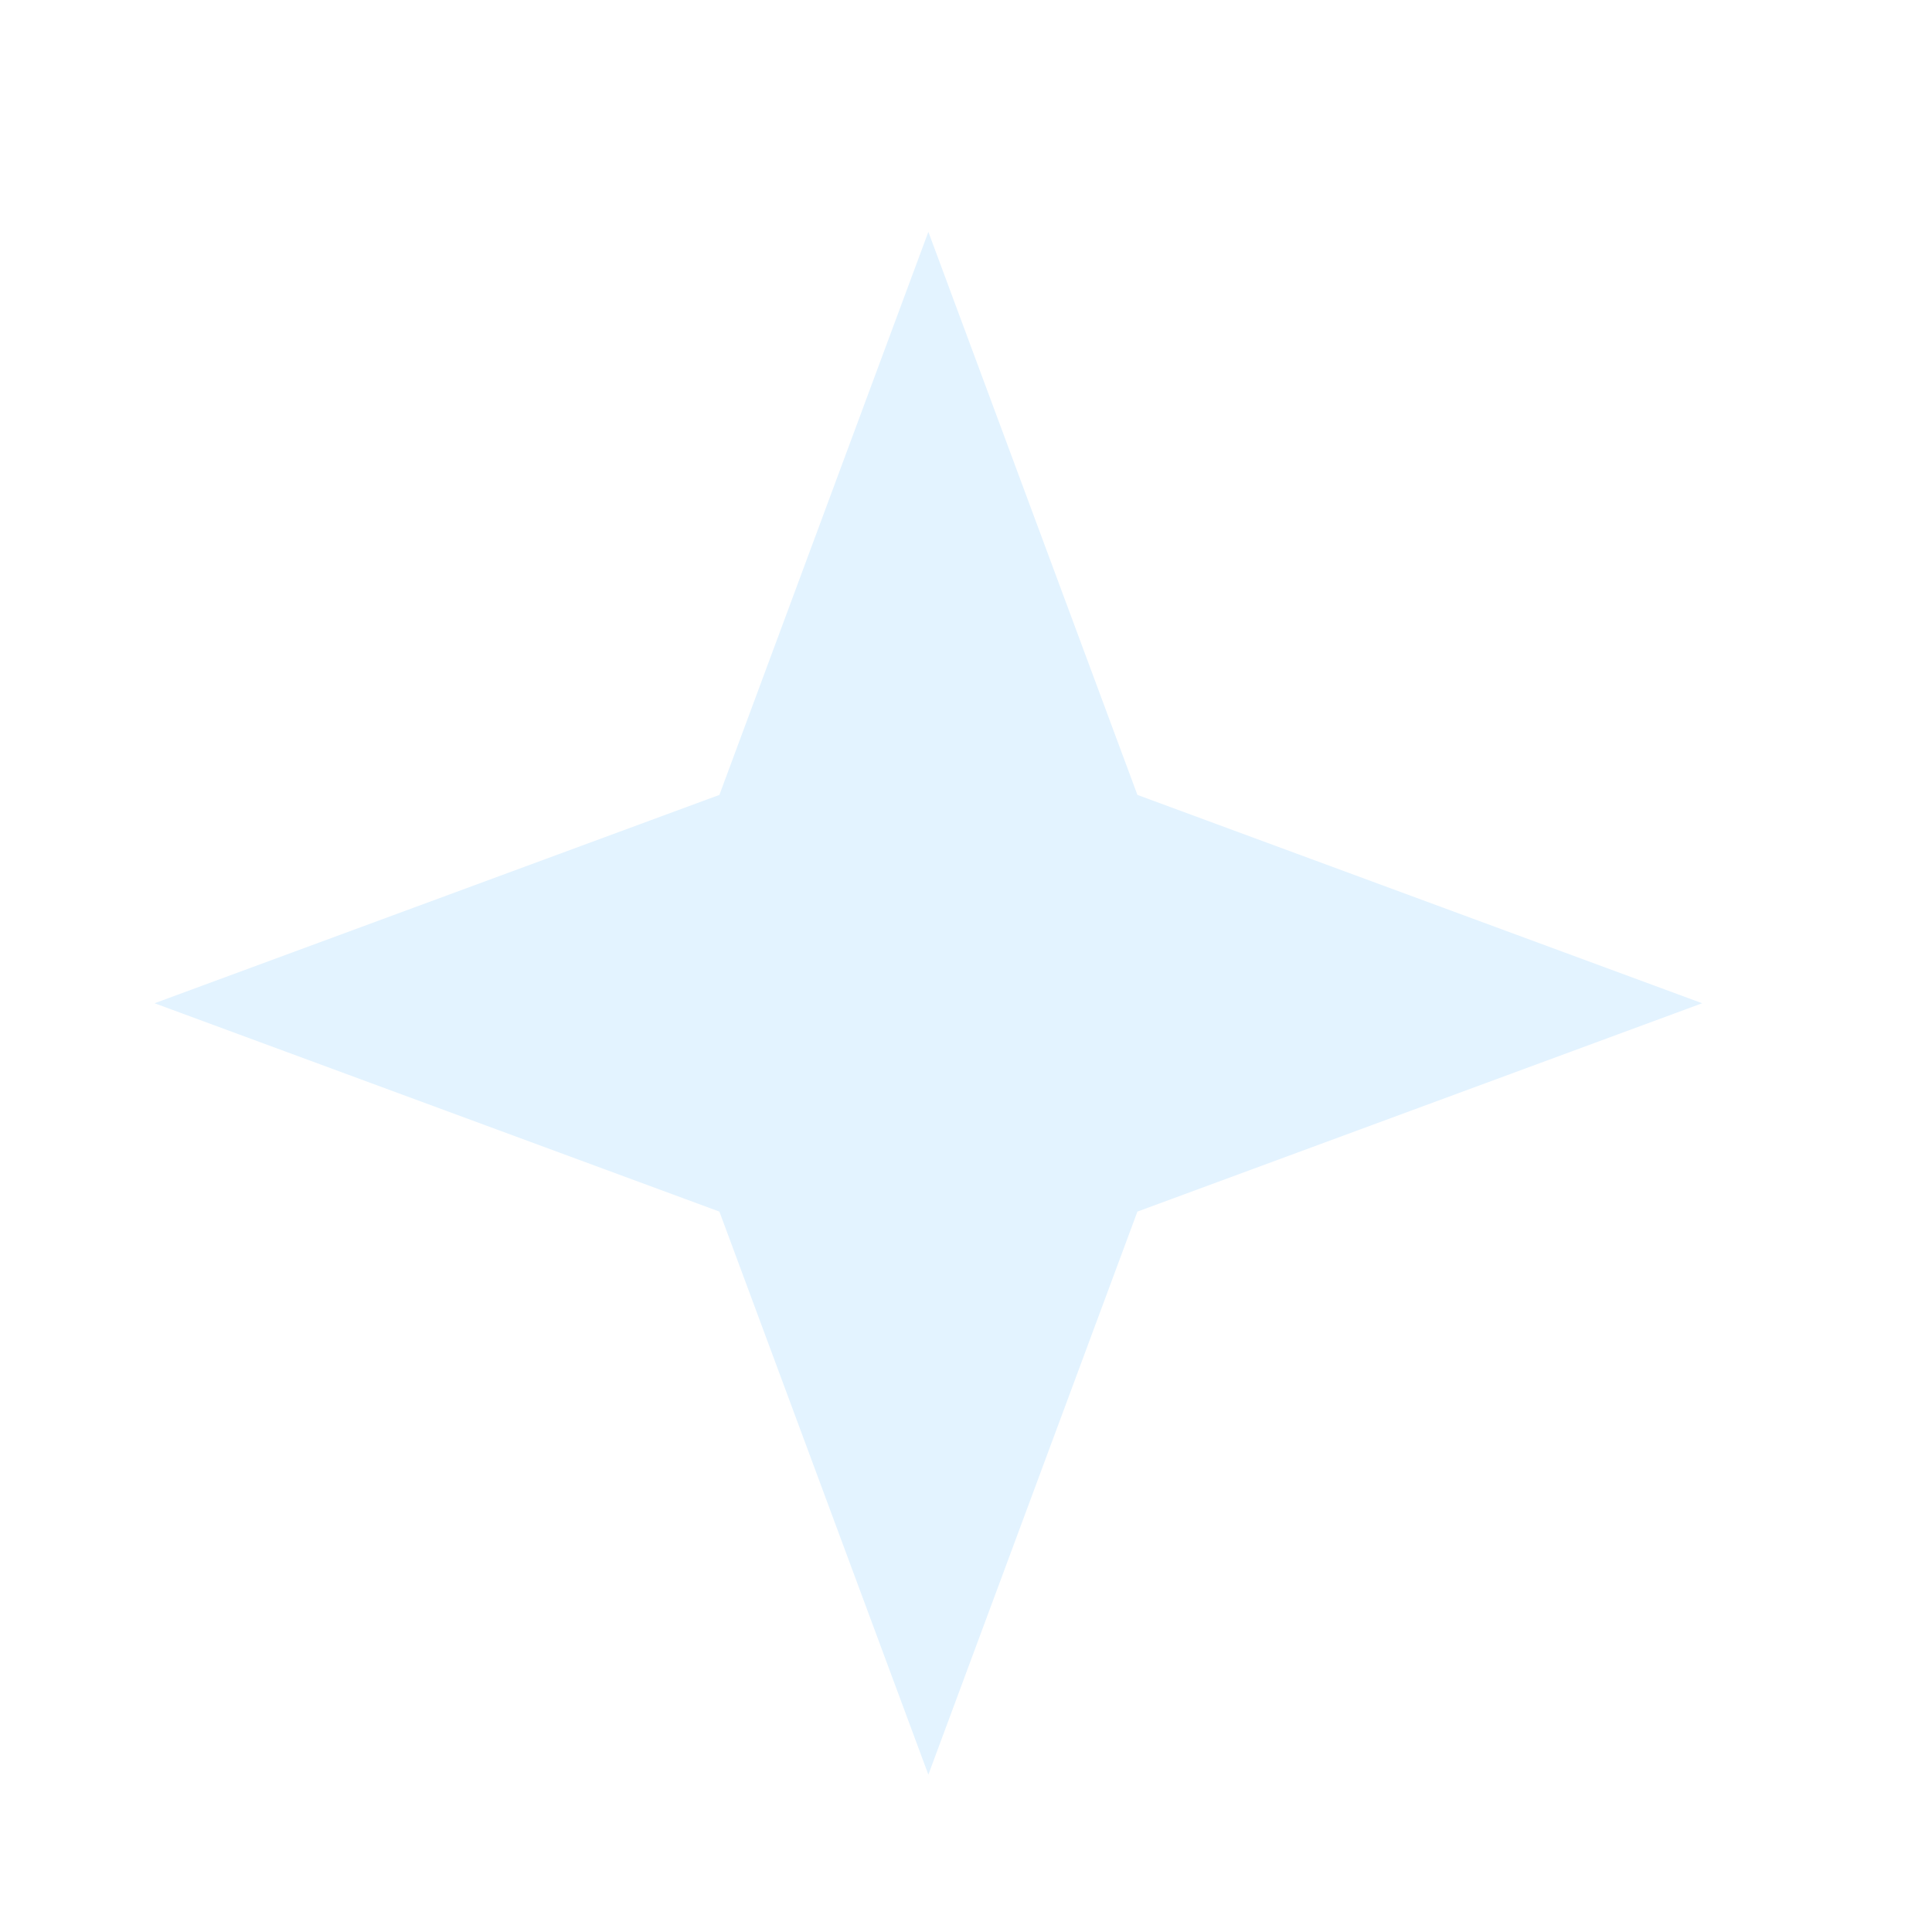
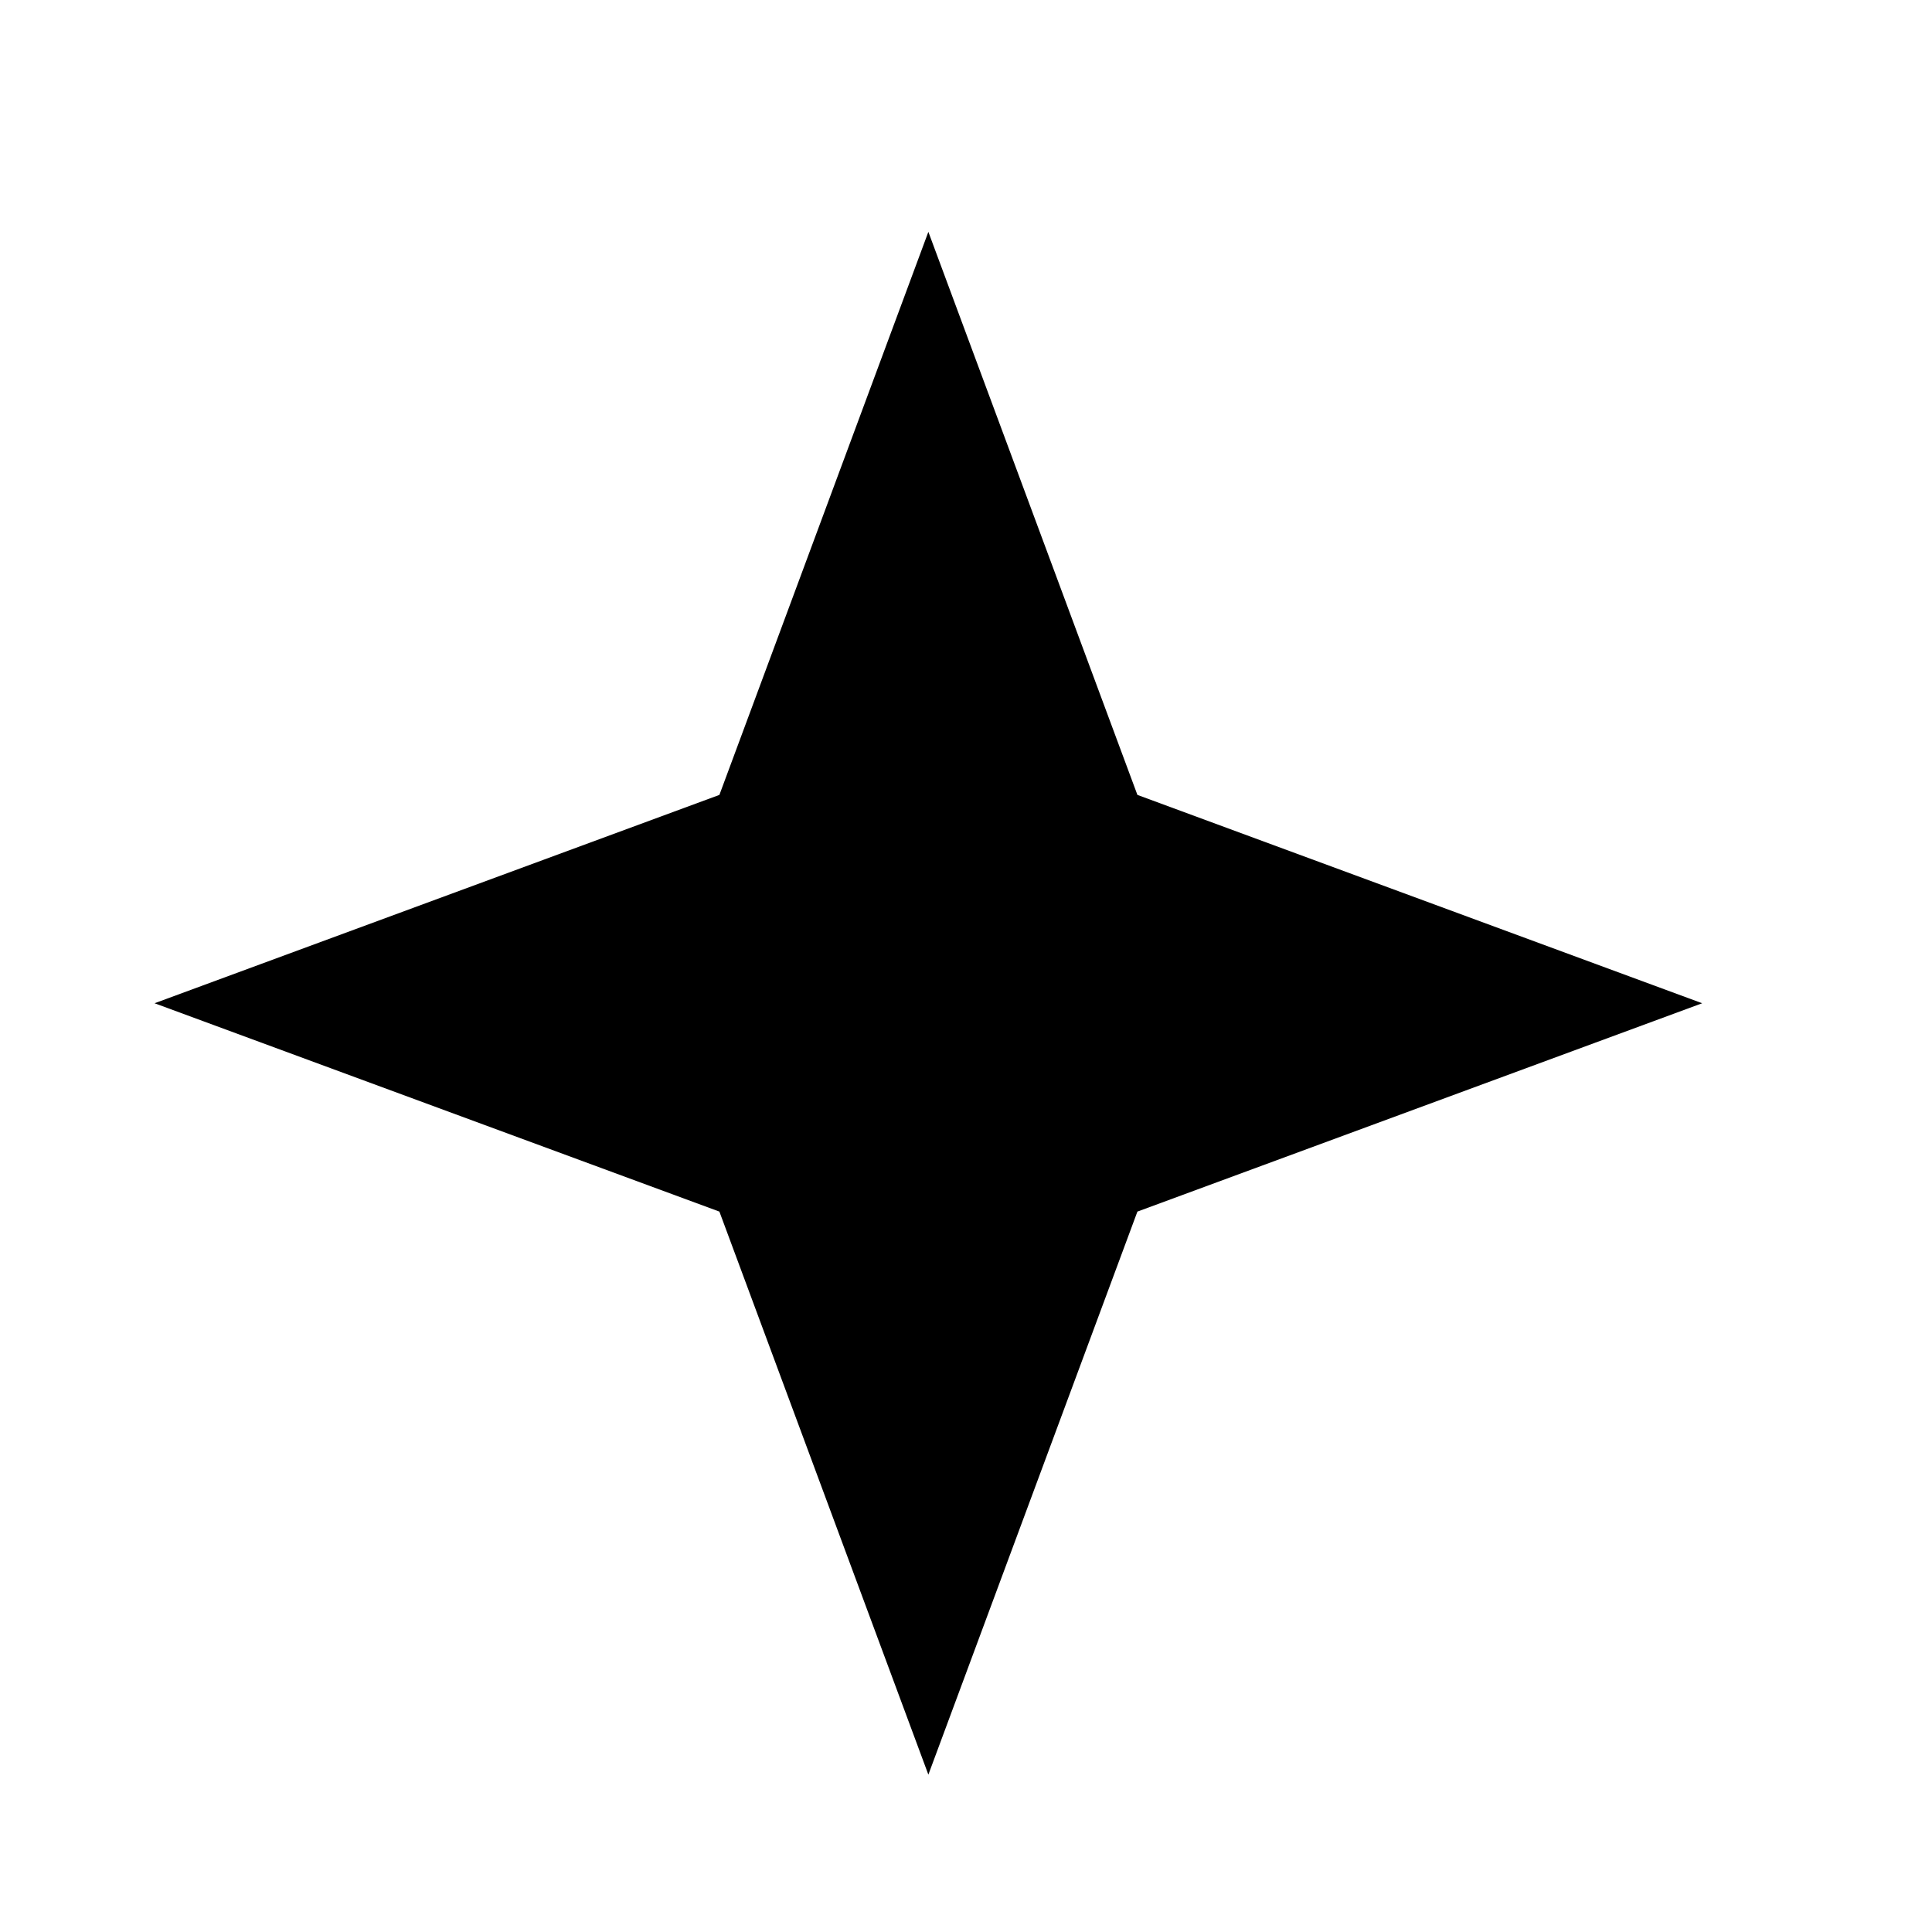
<svg xmlns="http://www.w3.org/2000/svg" width="25" height="25" viewBox="0 0 25 25" fill="none">
-   <path d="M22.026 12.982L14.718 15.678L12.013 22.964L9.309 15.678L2 12.982L9.309 10.286L12.013 3L14.718 10.286L22.026 12.982Z" fill="#E3F3FF" />
+   <path d="M22.026 12.982L14.718 15.678L12.013 22.964L9.309 15.678L2 12.982L9.309 10.286L12.013 3L14.718 10.286L22.026 12.982Z" fill="currentColor" />
</svg>
